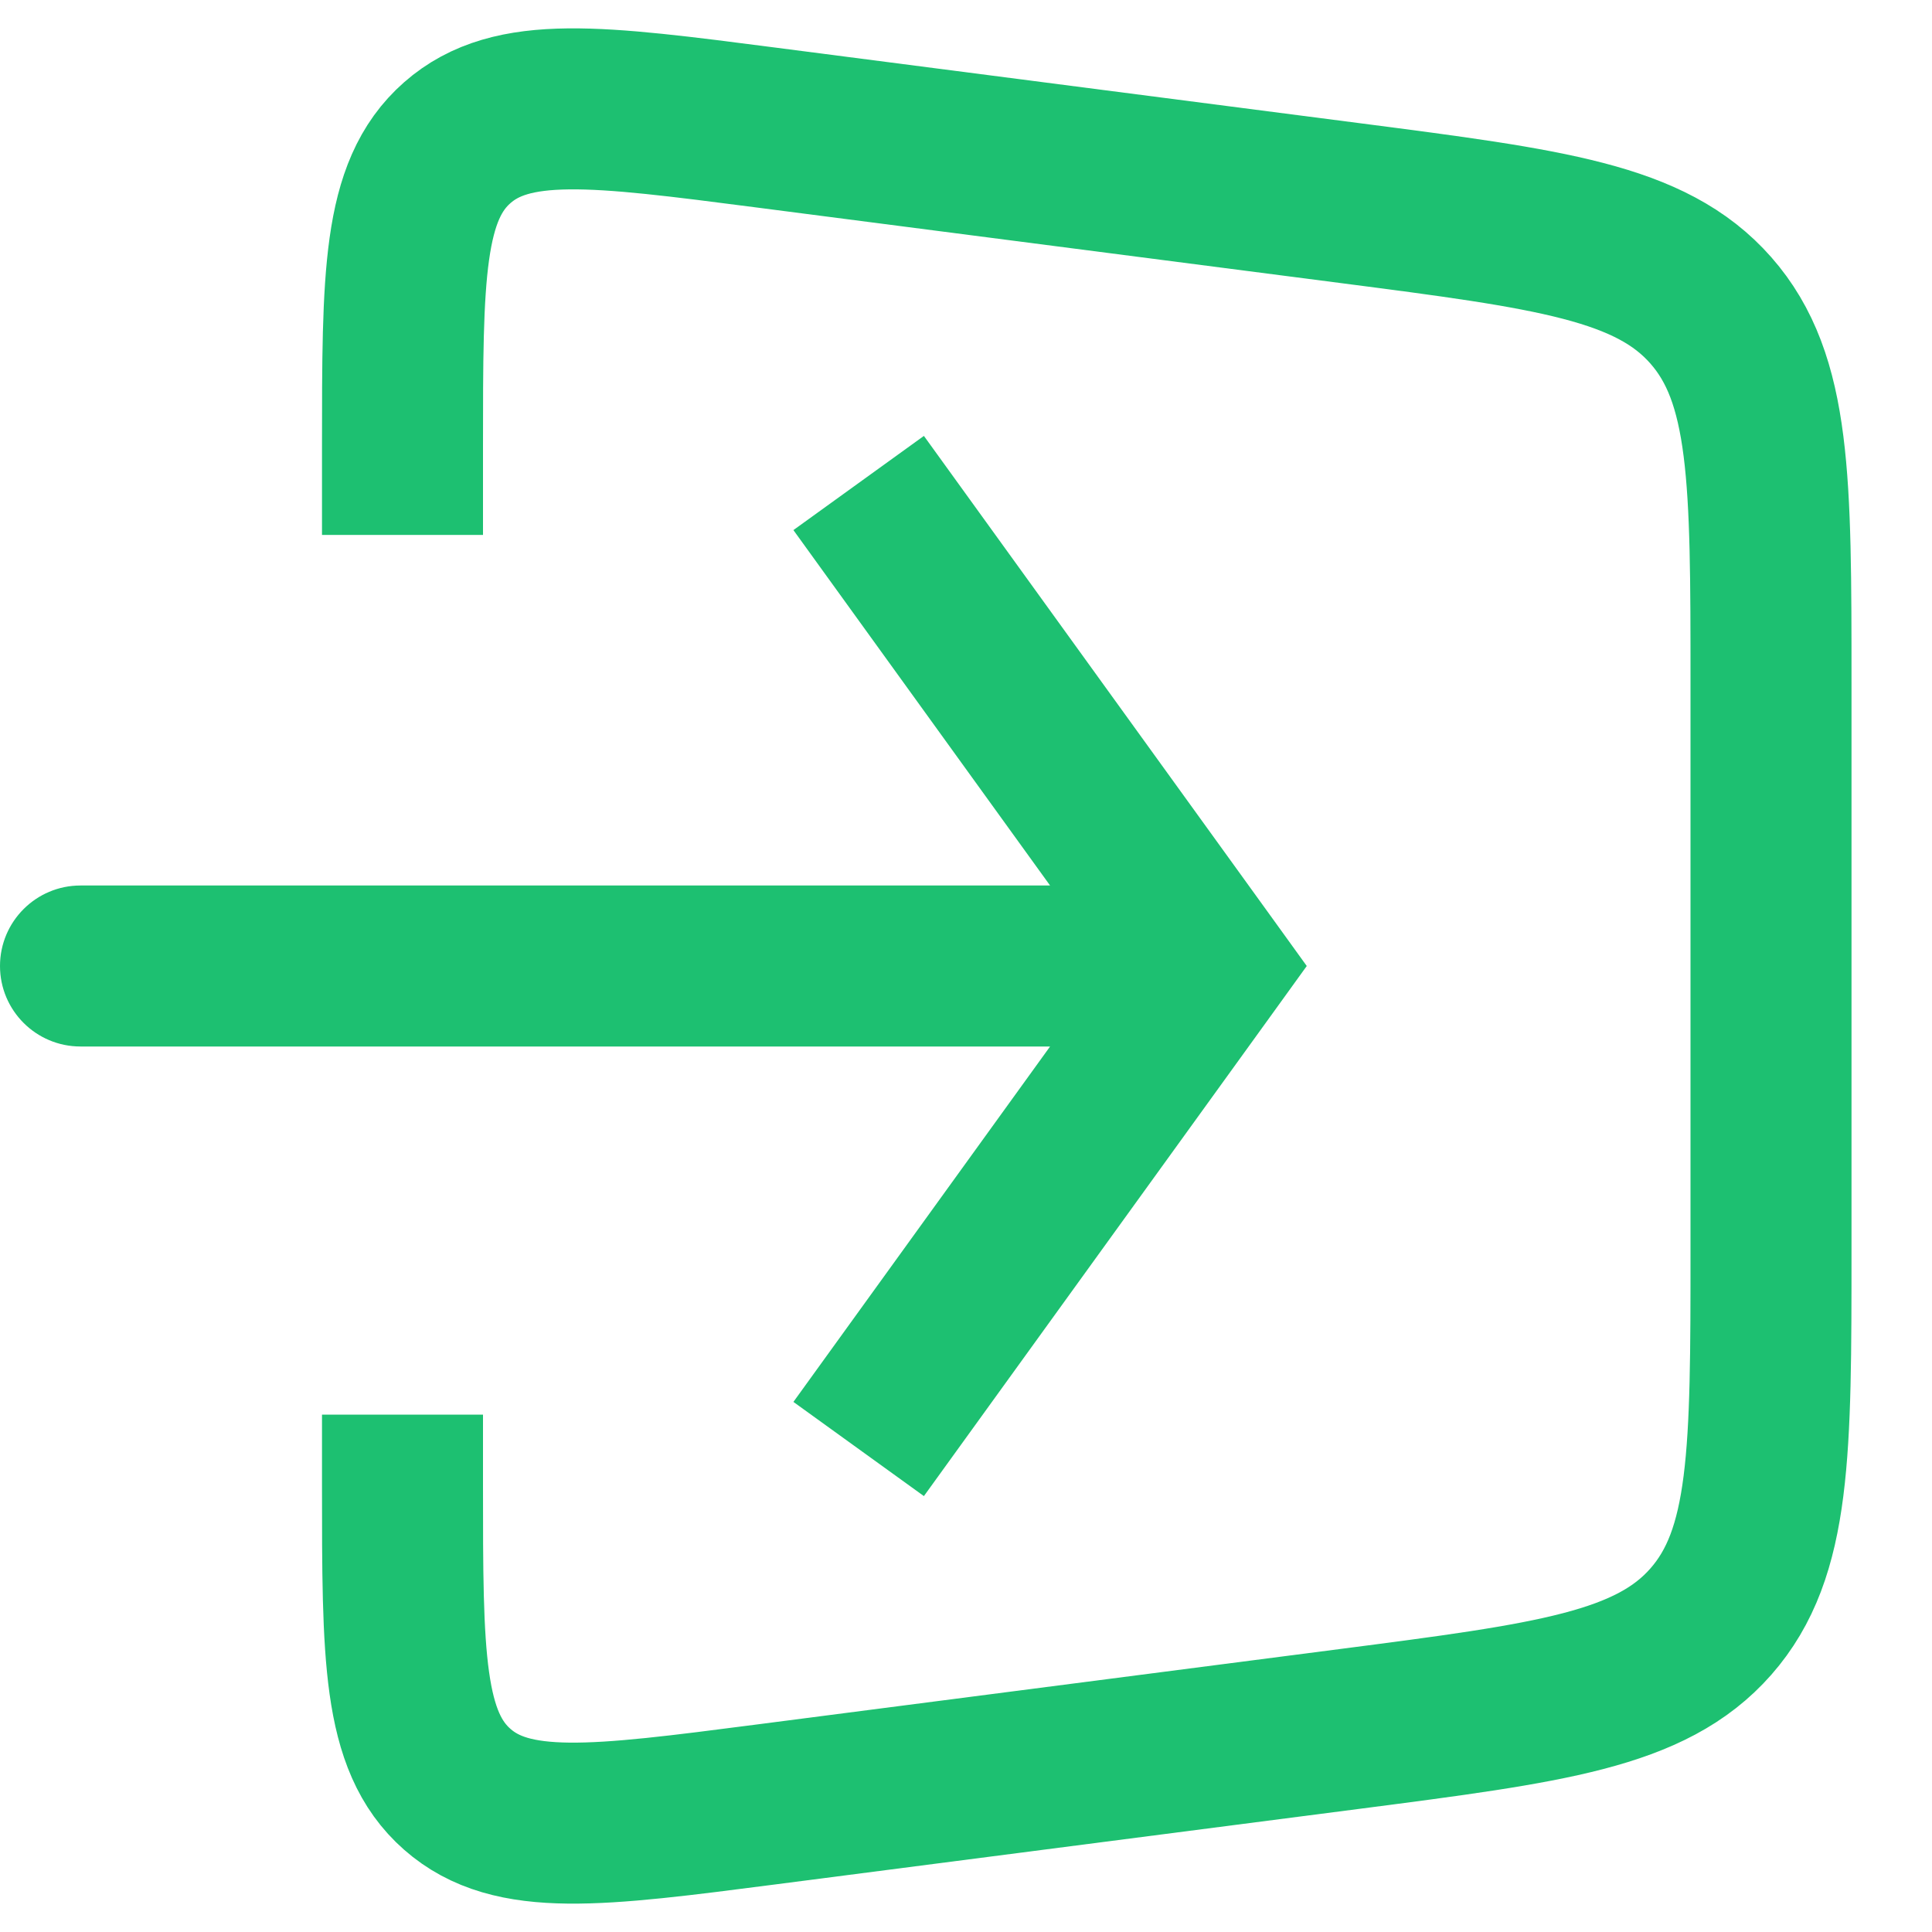
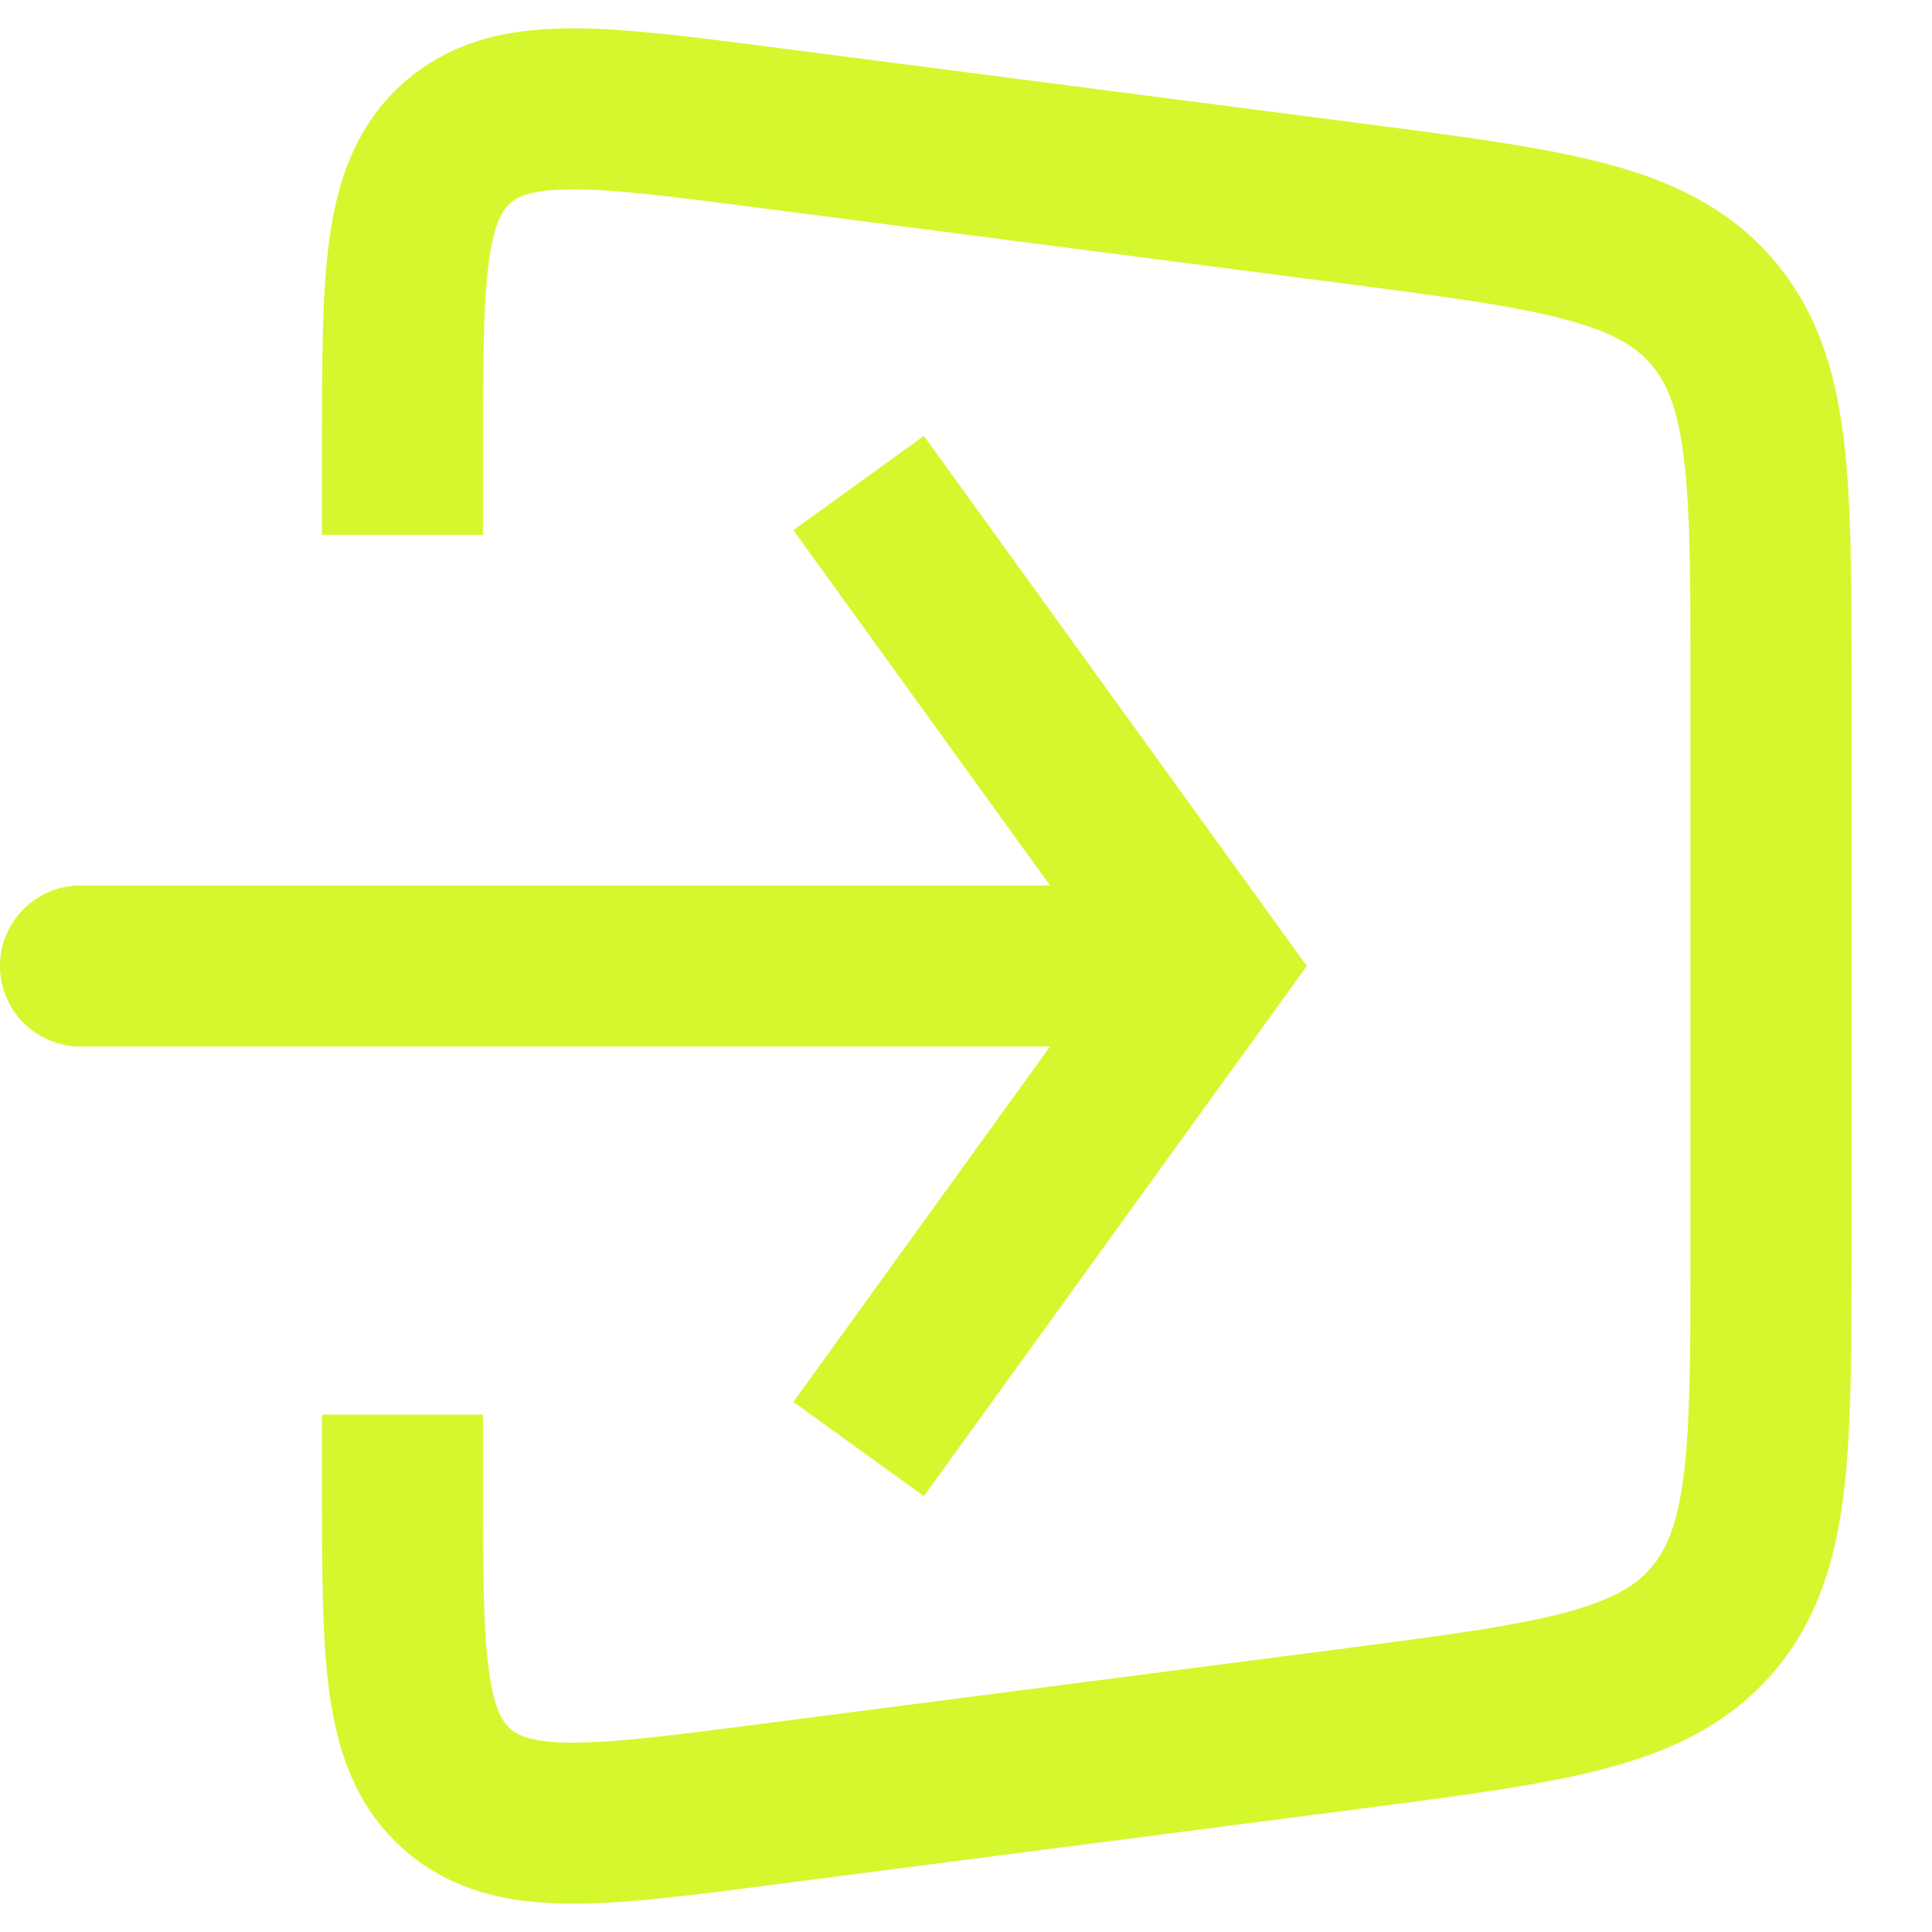
<svg xmlns="http://www.w3.org/2000/svg" width="24" height="24" viewBox="0 0 24 24" fill="none">
-   <path d="M5 6.645V5.551C5 3.431 5 2.371 5.68 1.773C6.359 1.176 7.411 1.312 9.513 1.584L16.77 2.523C19.261 2.846 20.507 3.007 21.253 3.856C22 4.706 22 5.962 22 8.474V15.526C22 18.038 22 19.294 21.253 20.144C20.507 20.993 19.261 21.154 16.77 21.477L9.513 22.416C7.411 22.688 6.359 22.824 5.68 22.227C5 21.629 5 20.569 5 18.449V17.573" stroke="#1DC071" stroke-width="2" />
-   <path d="M15 12L15.811 11.415L16.233 12L15.811 12.585L15 12ZM1 13C0.448 13 0 12.552 0 12C0 11.448 0.448 11 1 11V13ZM11.477 5.415L15.811 11.415L14.189 12.585L9.856 6.585L11.477 5.415ZM15.811 12.585L11.477 18.585L9.856 17.415L14.189 11.415L15.811 12.585ZM15 13H1V11H15V13Z" fill="#1DC071" />
+   <path d="M5 6.645V5.551C5 3.431 5 2.371 5.68 1.773C6.359 1.176 7.411 1.312 9.513 1.584L16.77 2.523C19.261 2.846 20.507 3.007 21.253 3.856C22 4.706 22 5.962 22 8.474V15.526C22 18.038 22 19.294 21.253 20.144C20.507 20.993 19.261 21.154 16.77 21.477L9.513 22.416C7.411 22.688 6.359 22.824 5.68 22.227C5 21.629 5 20.569 5 18.449V17.573" stroke="#D4F82D" stroke-width="2" />
+   <path d="M15 12L15.811 11.415L16.233 12L15.811 12.585L15 12ZM1 13C0.448 13 0 12.552 0 12C0 11.448 0.448 11 1 11V13ZM11.477 5.415L15.811 11.415L14.189 12.585L9.856 6.586L11.477 5.415ZM15.811 12.585L11.477 18.585L9.856 17.415L14.189 11.415L15.811 12.585ZM15 13H1V11H15V13Z" fill="#D4F82D" />
</svg>
